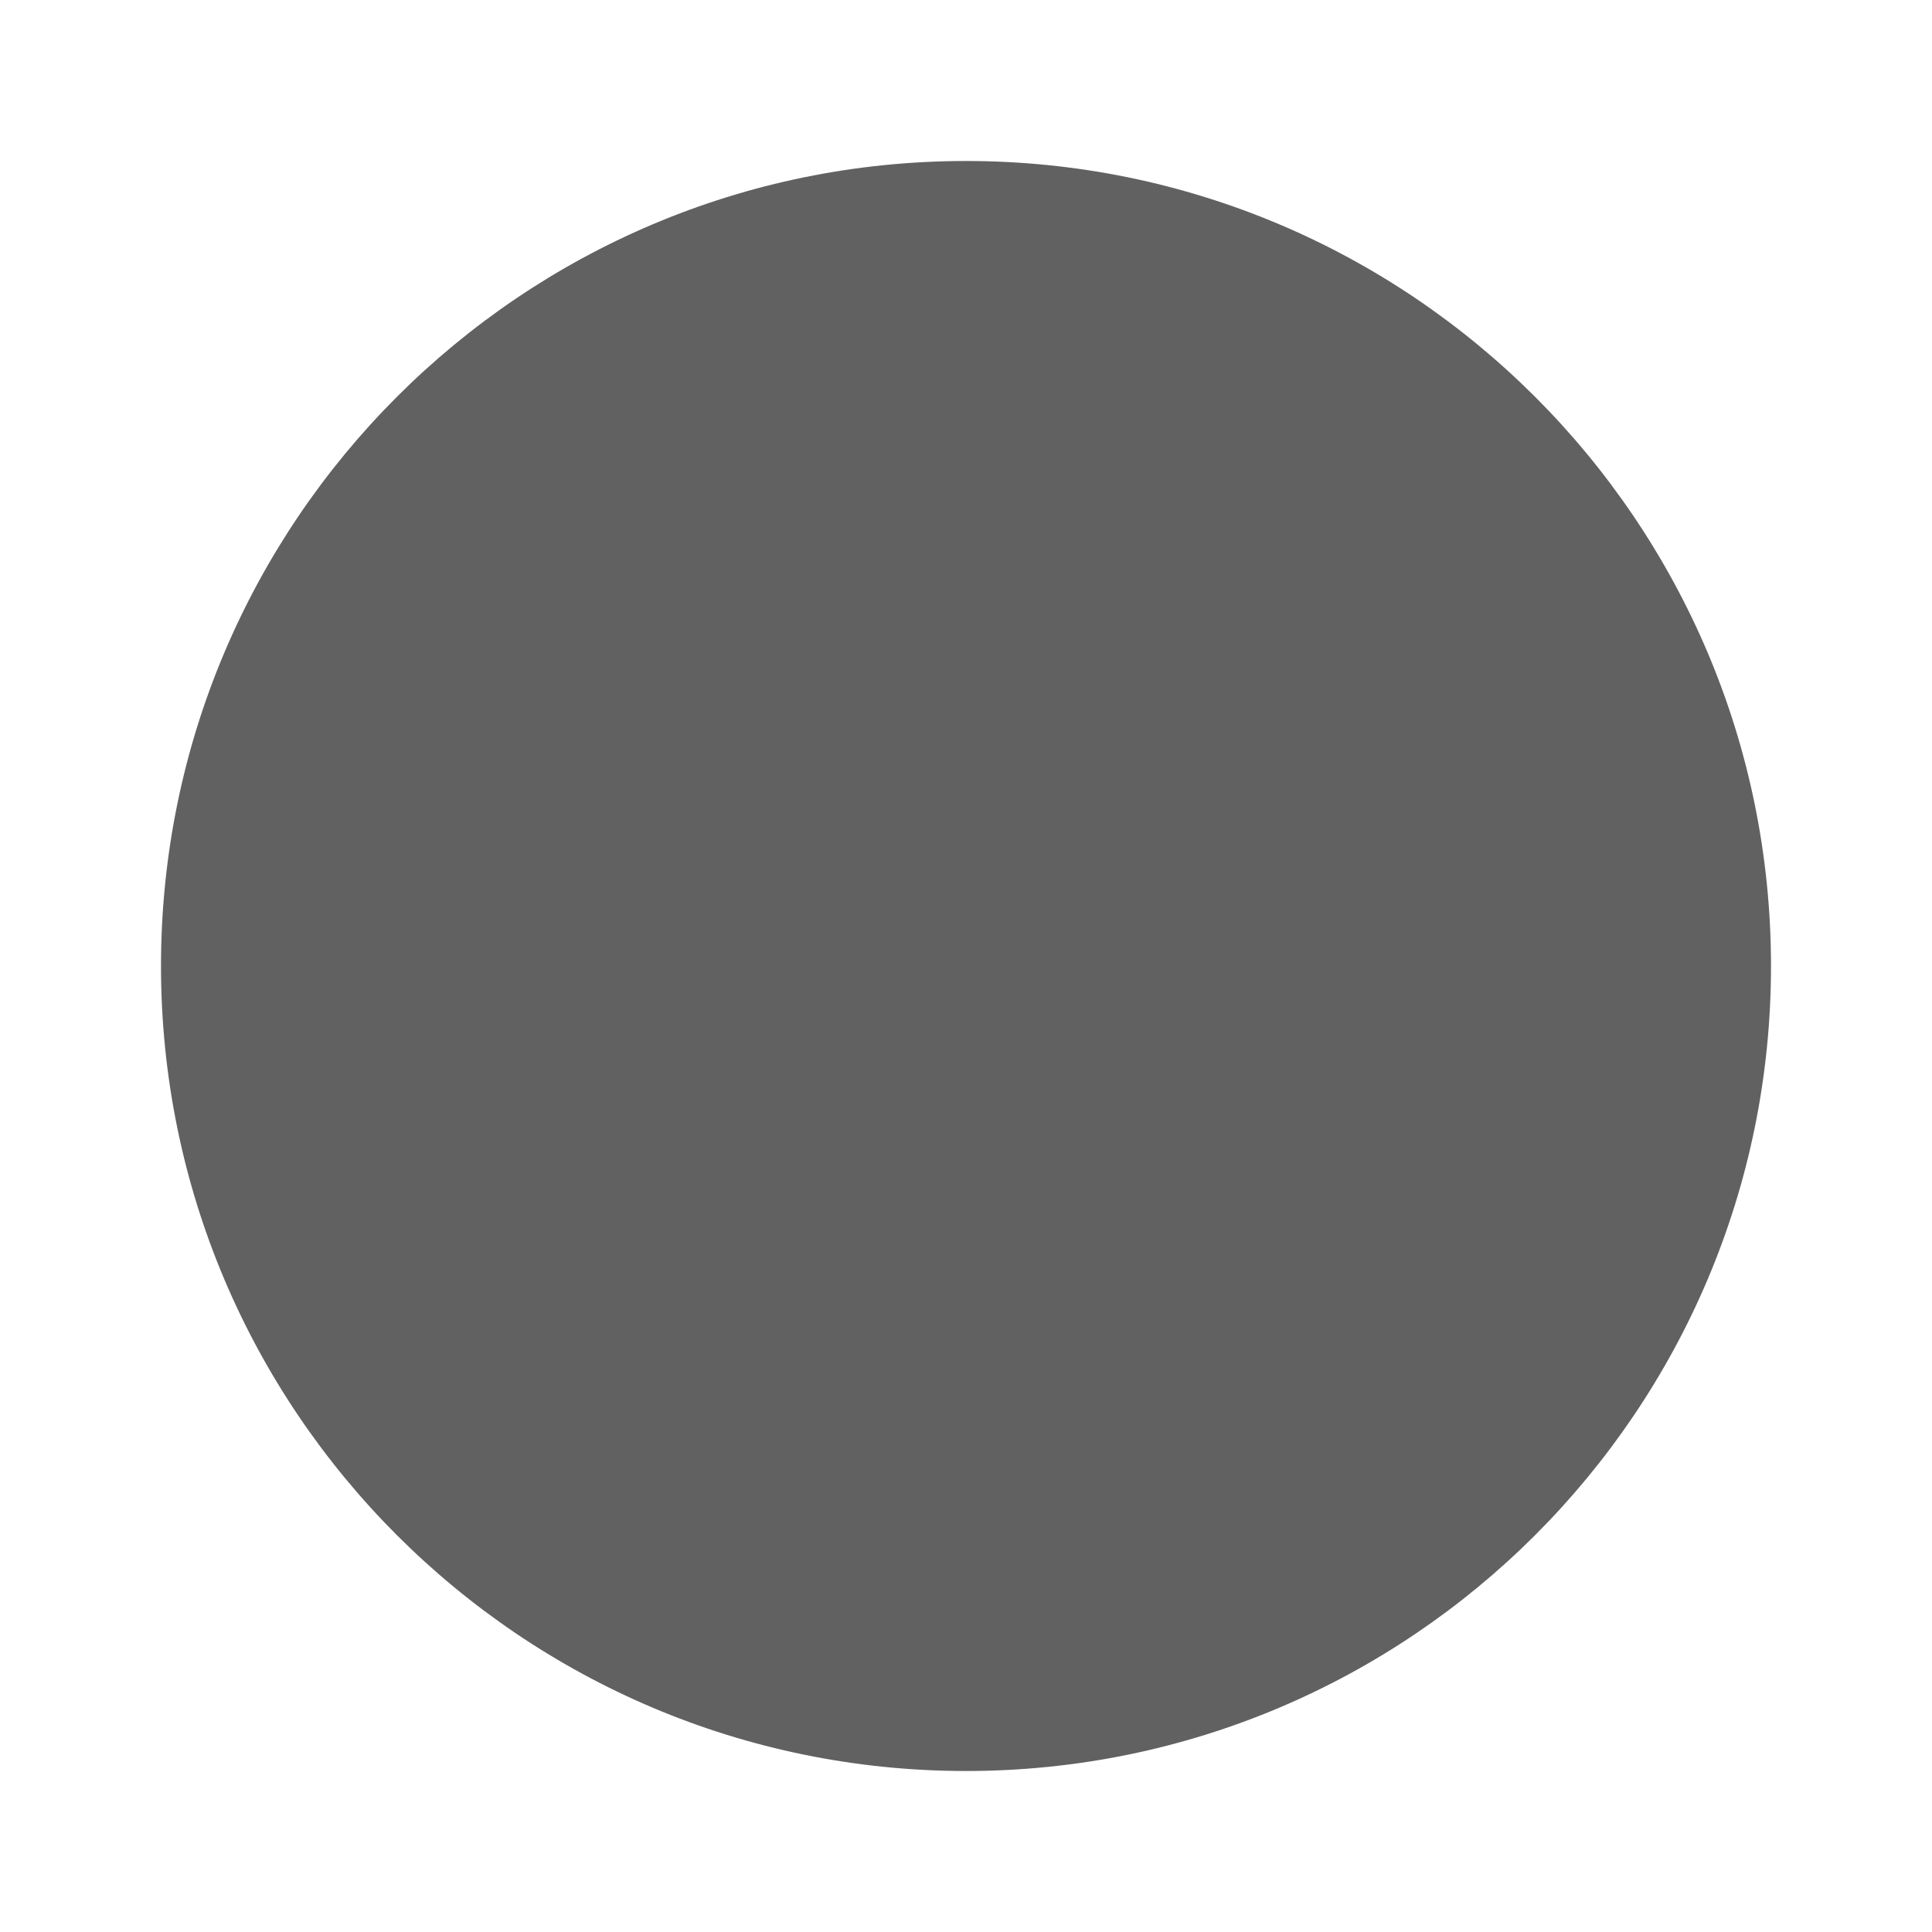
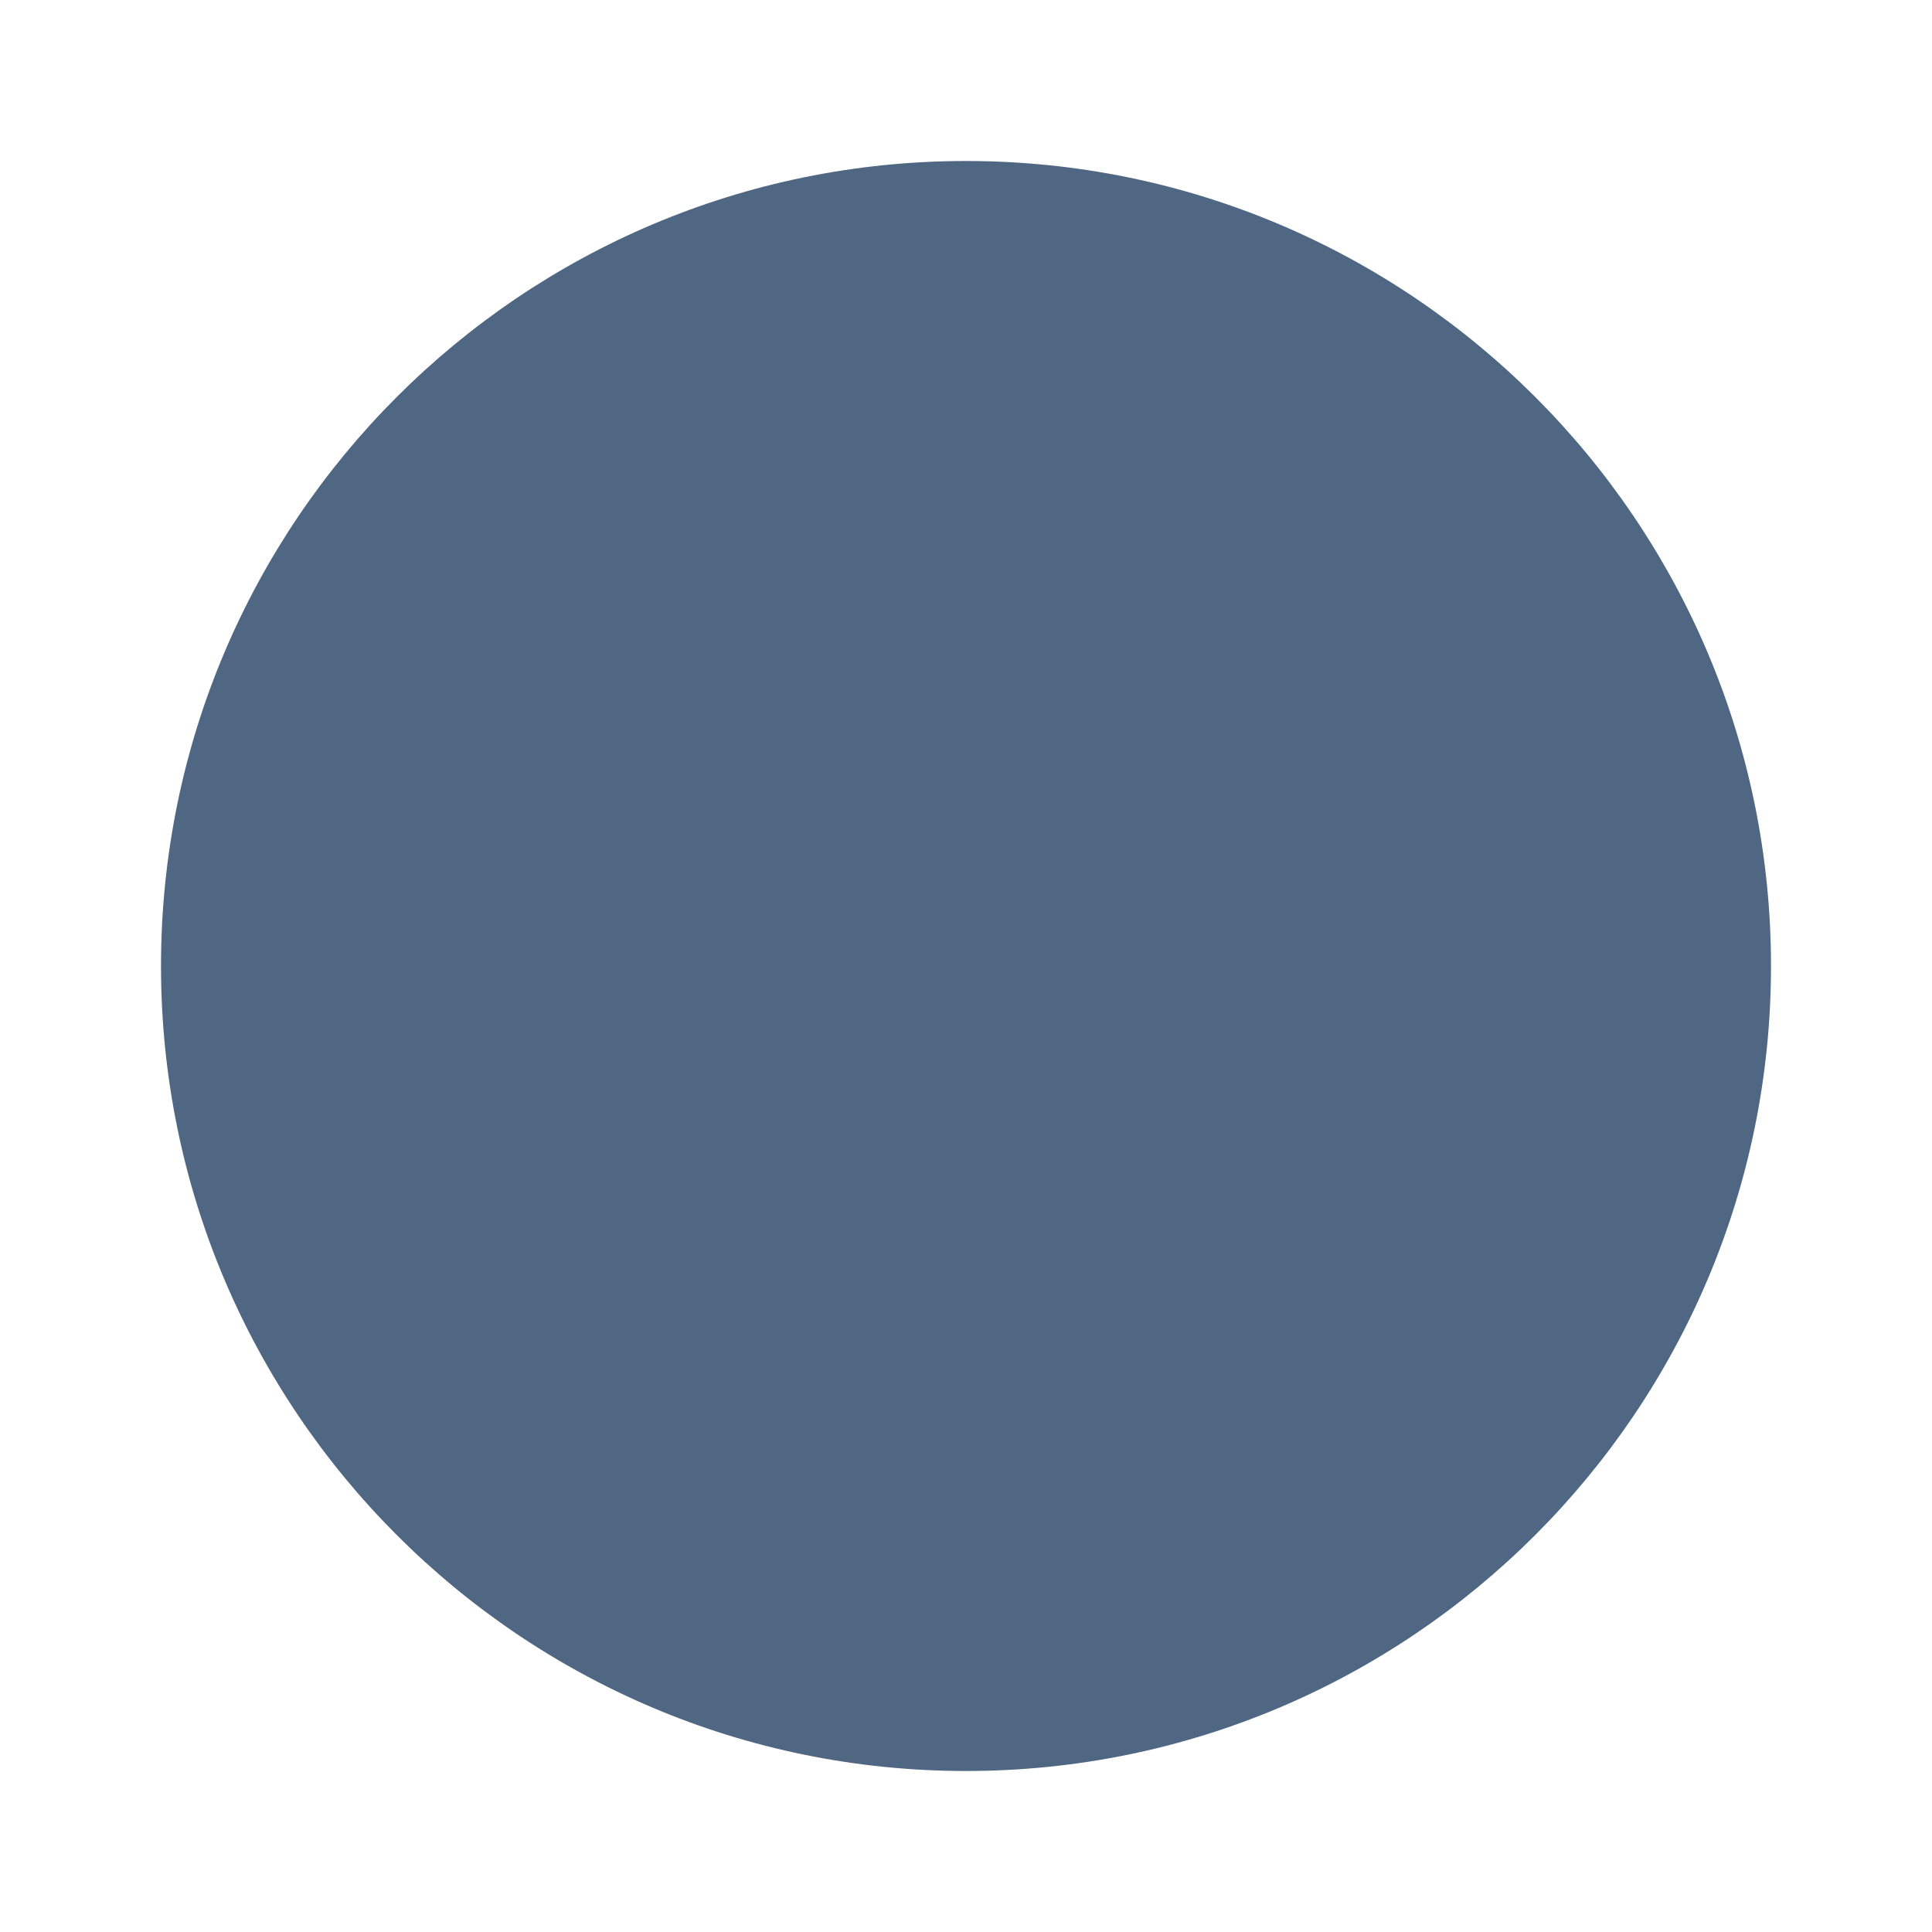
- <svg xmlns="http://www.w3.org/2000/svg" fill="#616161" width="24" height="24" viewBox="0 0 24 24">
+ <svg xmlns="http://www.w3.org/2000/svg" fill="#506784" width="24" height="24" viewBox="0 0 24 24">
  <path d="M0 0h24v24H0z" fill="none" />
  <path d="M12 2C6.48 2 2 6.48 2 12s4.48 10 10 10 10-4.48 10-10S17.52 2 12 2z" />
</svg>
